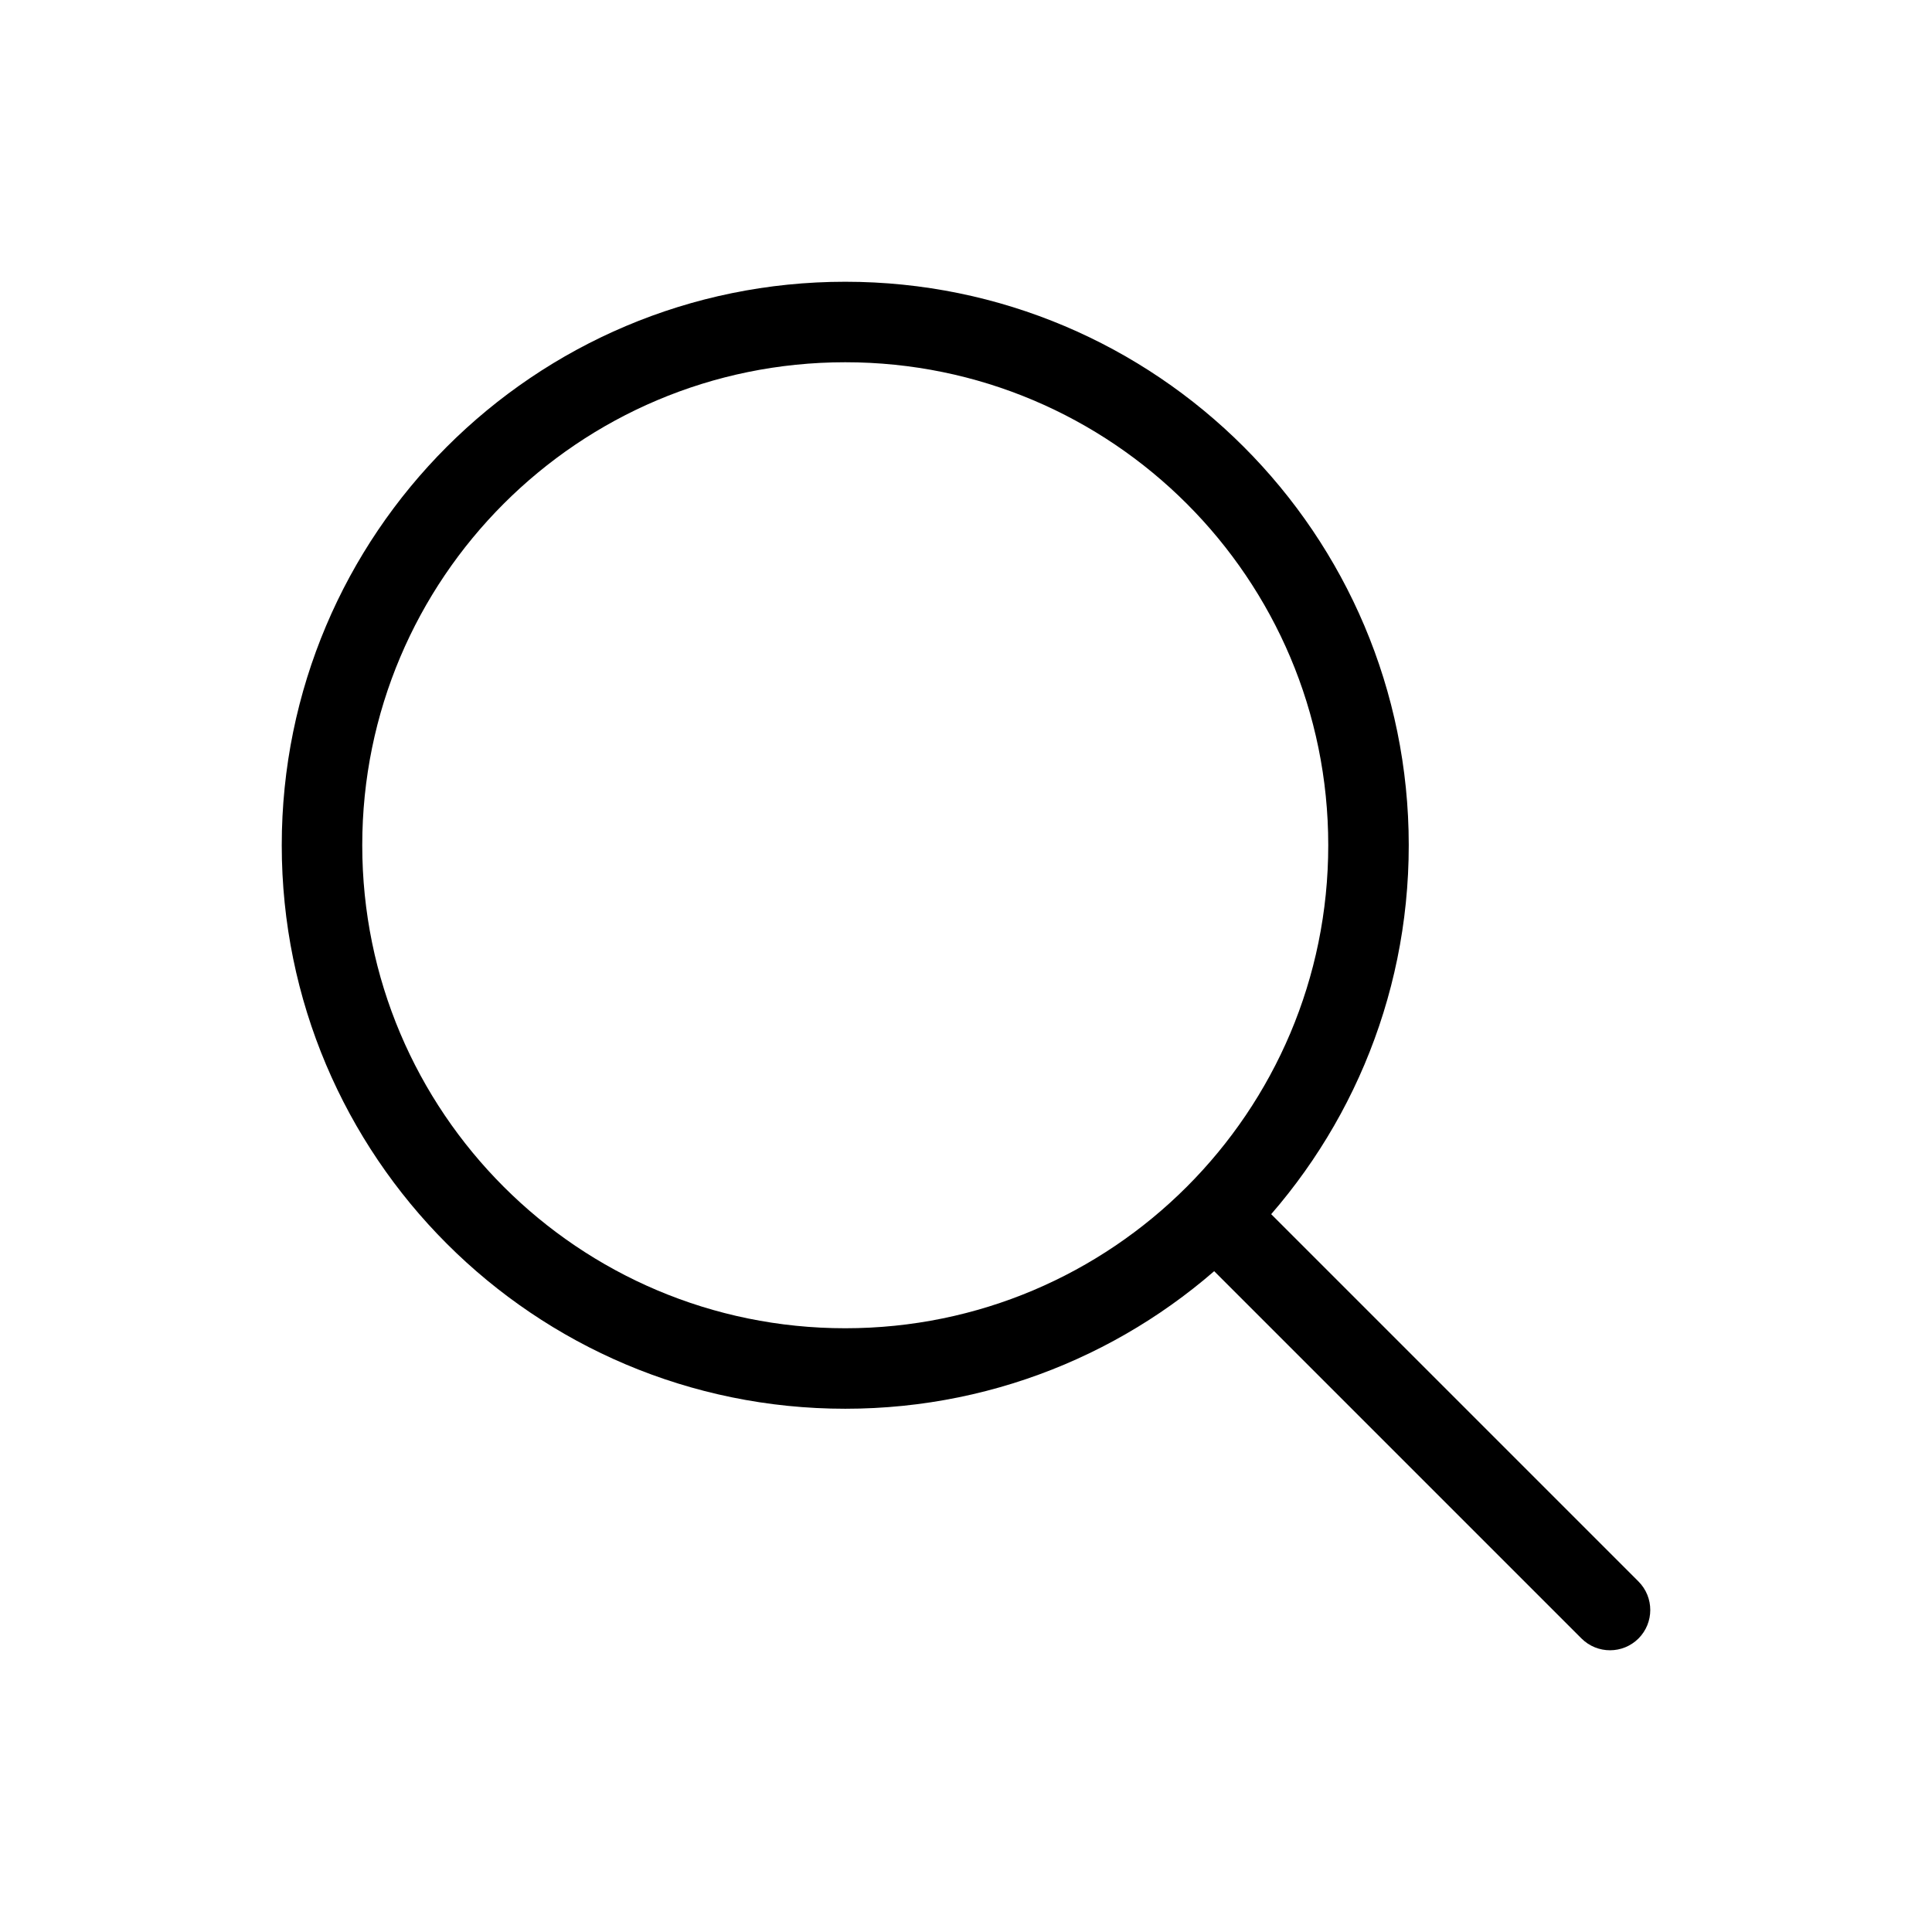
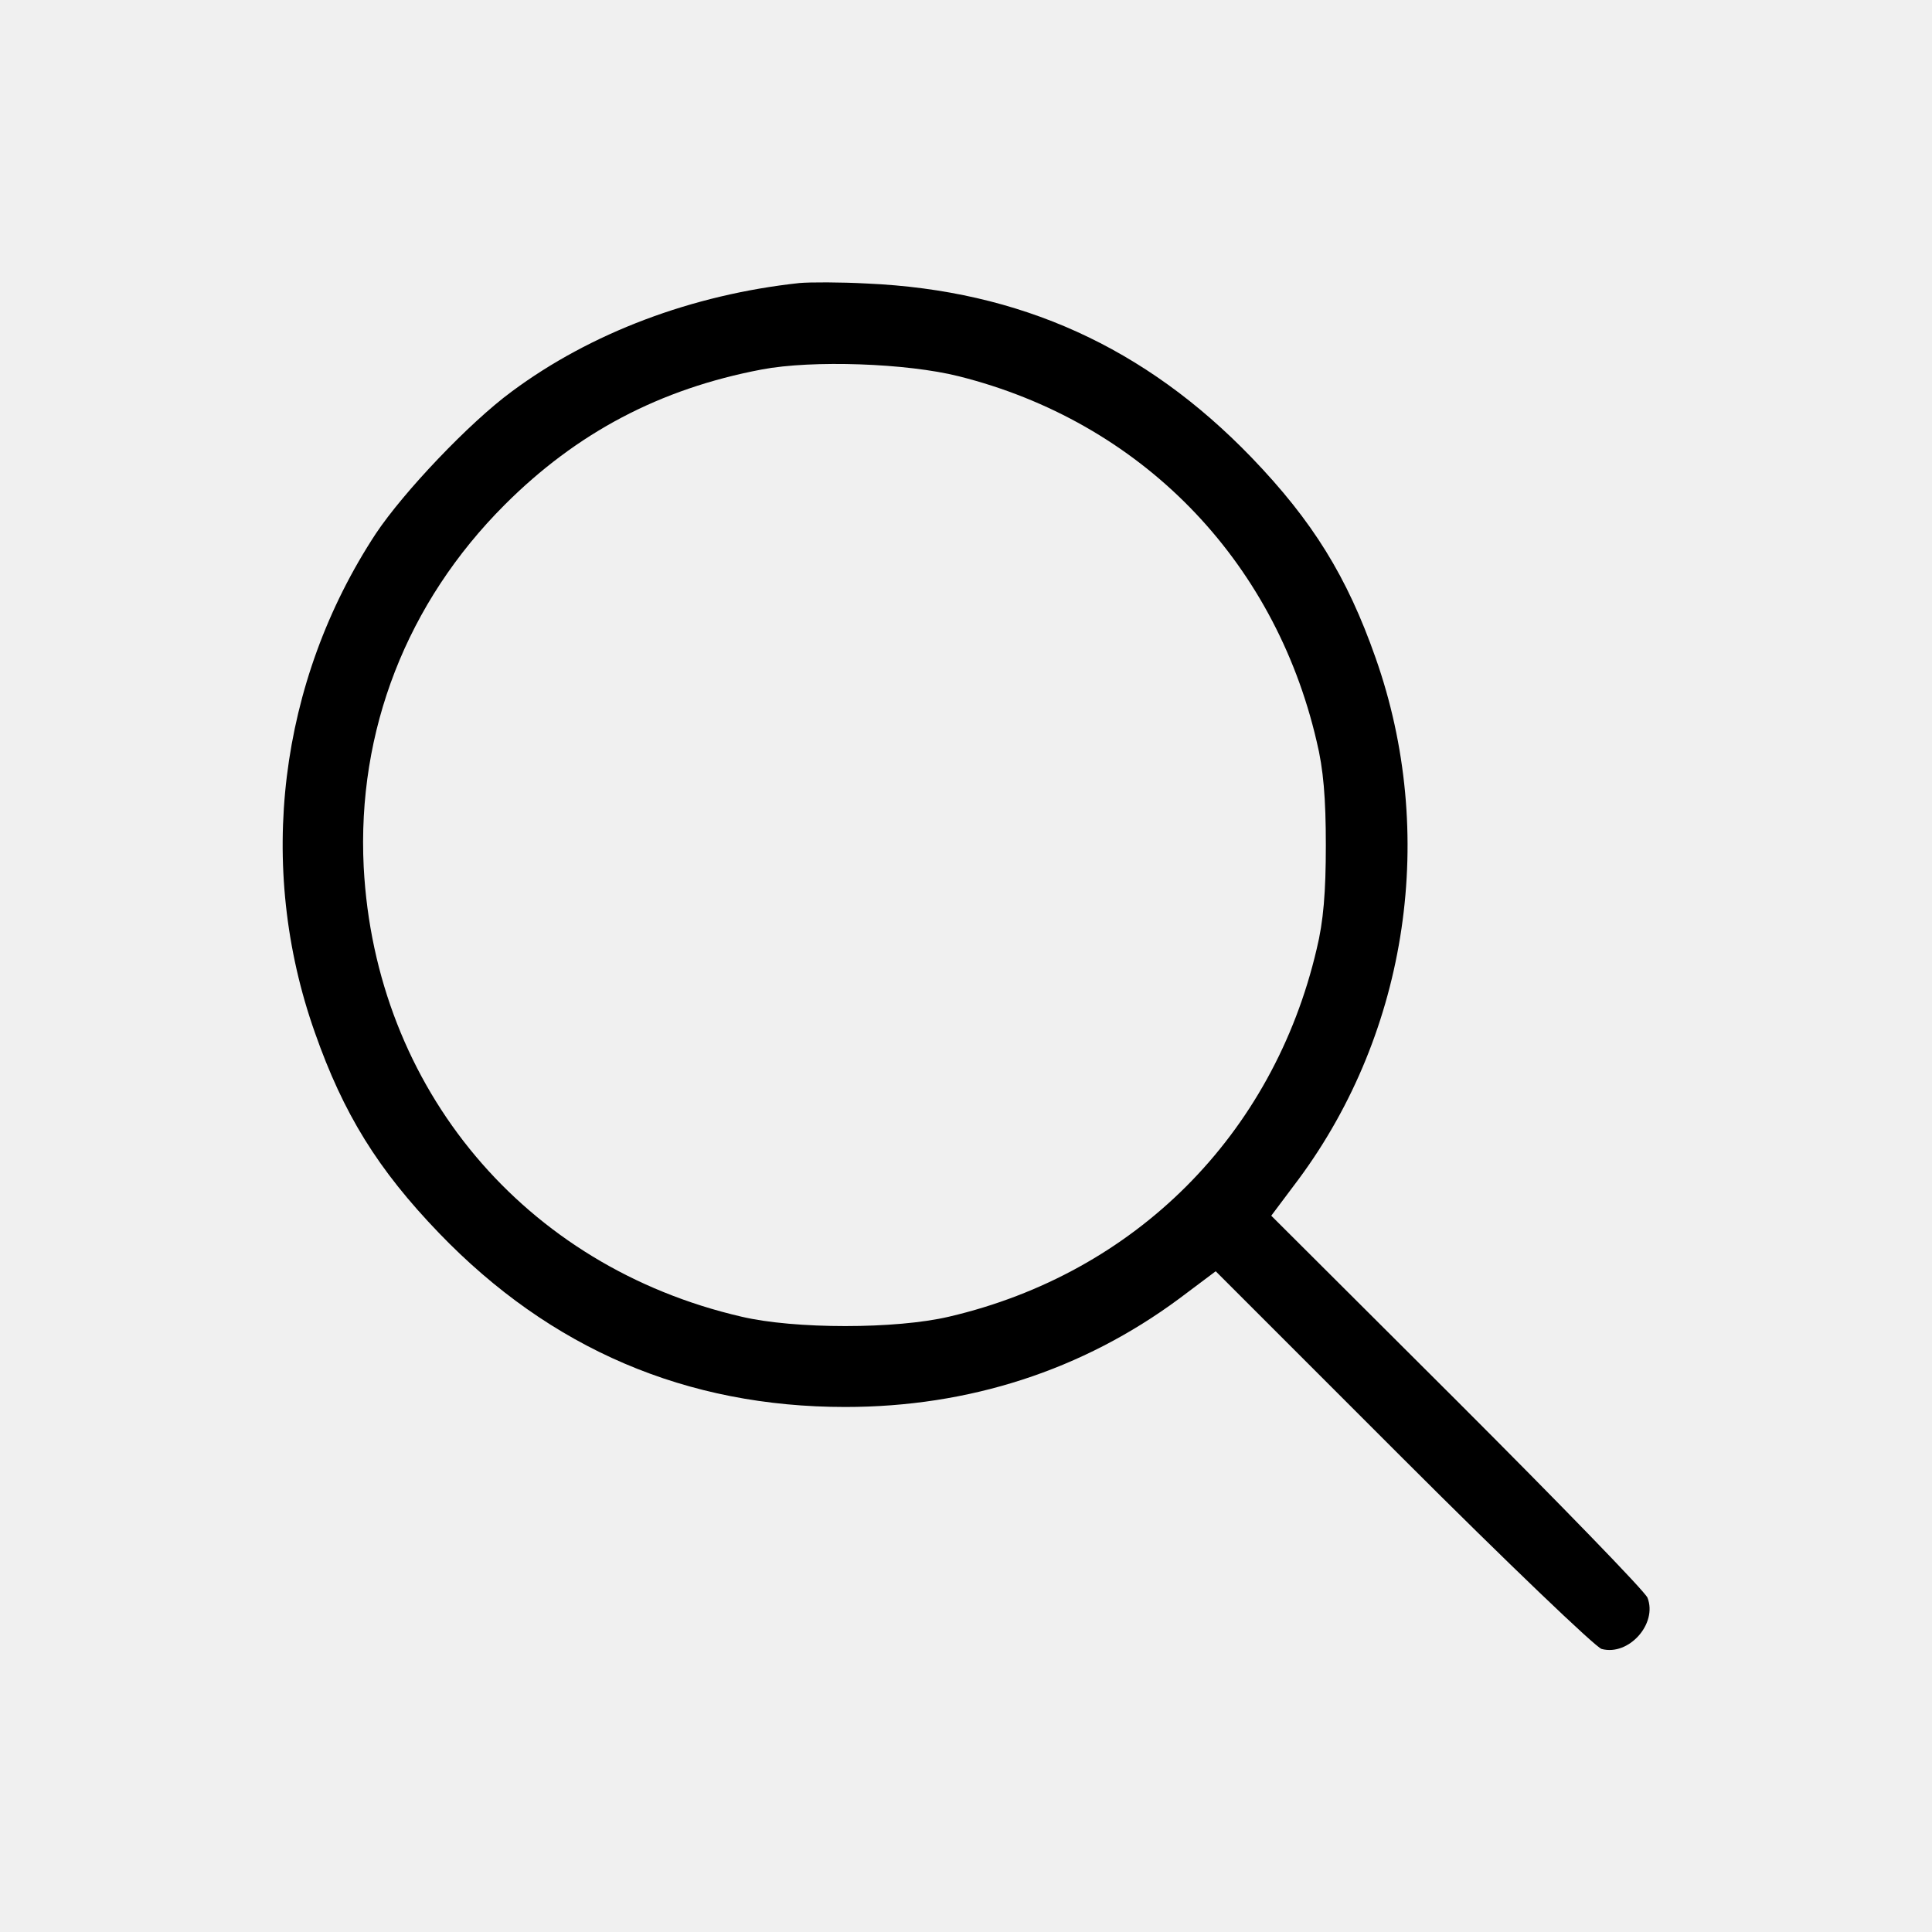
- <svg xmlns="http://www.w3.org/2000/svg" width="800px" height="800px" viewBox="0 0 24 24" fill="none">
-   <g clip-path="url(#clip0_15_152)">
-     <rect width="24" height="24" fill="white" />
-     <circle cx="10.5" cy="10.5" r="6.5" stroke="#000000" stroke-linejoin="round" />
-     <path d="M19.646 20.354C19.842 20.549 20.158 20.549 20.354 20.354C20.549 20.158 20.549 19.842 20.354 19.646L19.646 20.354ZM20.354 19.646L15.354 14.646L14.646 15.354L19.646 20.354L20.354 19.646Z" fill="#000000" />
+ <svg xmlns="http://www.w3.org/2000/svg" version="1.0" width="400pt" height="400pt" viewBox="0 0 400 400" preserveAspectRatio="xMidYMid meet">
+   <g transform="translate(0,400) scale(0.1,-0.1)" fill="#000000" stroke="none">
+     <path d="M1655 3414 c-222 -24 -432 -103 -596 -225 -87 -64 -223 -207 -281 -294 -201 -306 -248 -689 -126 -1033 59 -168 130 -283 257 -415 231 -240 512 -360 841 -360 256 0 491 76 691 224 l76 57 388 -388 c214 -214 399 -391 411 -394 56 -15 116 52 95 106 -5 13 -183 196 -394 407 l-385 384 57 76 c227 307 287 716 159 1079 -59 168 -130 283 -257 415 -220 228 -479 346 -796 360 -55 3 -118 3 -140 1z m330 -193 c375 -94 653 -377 741 -756 14 -57 19 -118 19 -215 0 -97 -5 -158 -19 -215 -90 -385 -376 -671 -761 -761 -110 -26 -320 -26 -430 0 -449 104 -758 472 -782 931 -14 282 89 547 292 750 149 149 321 240 532 280 105 20 301 13 408 -14z" />
  </g>
-   <defs>
-     <clipPath id="clip0_15_152">
-       <rect width="24" height="24" fill="white" />
-     </clipPath>
-   </defs>
</svg>
